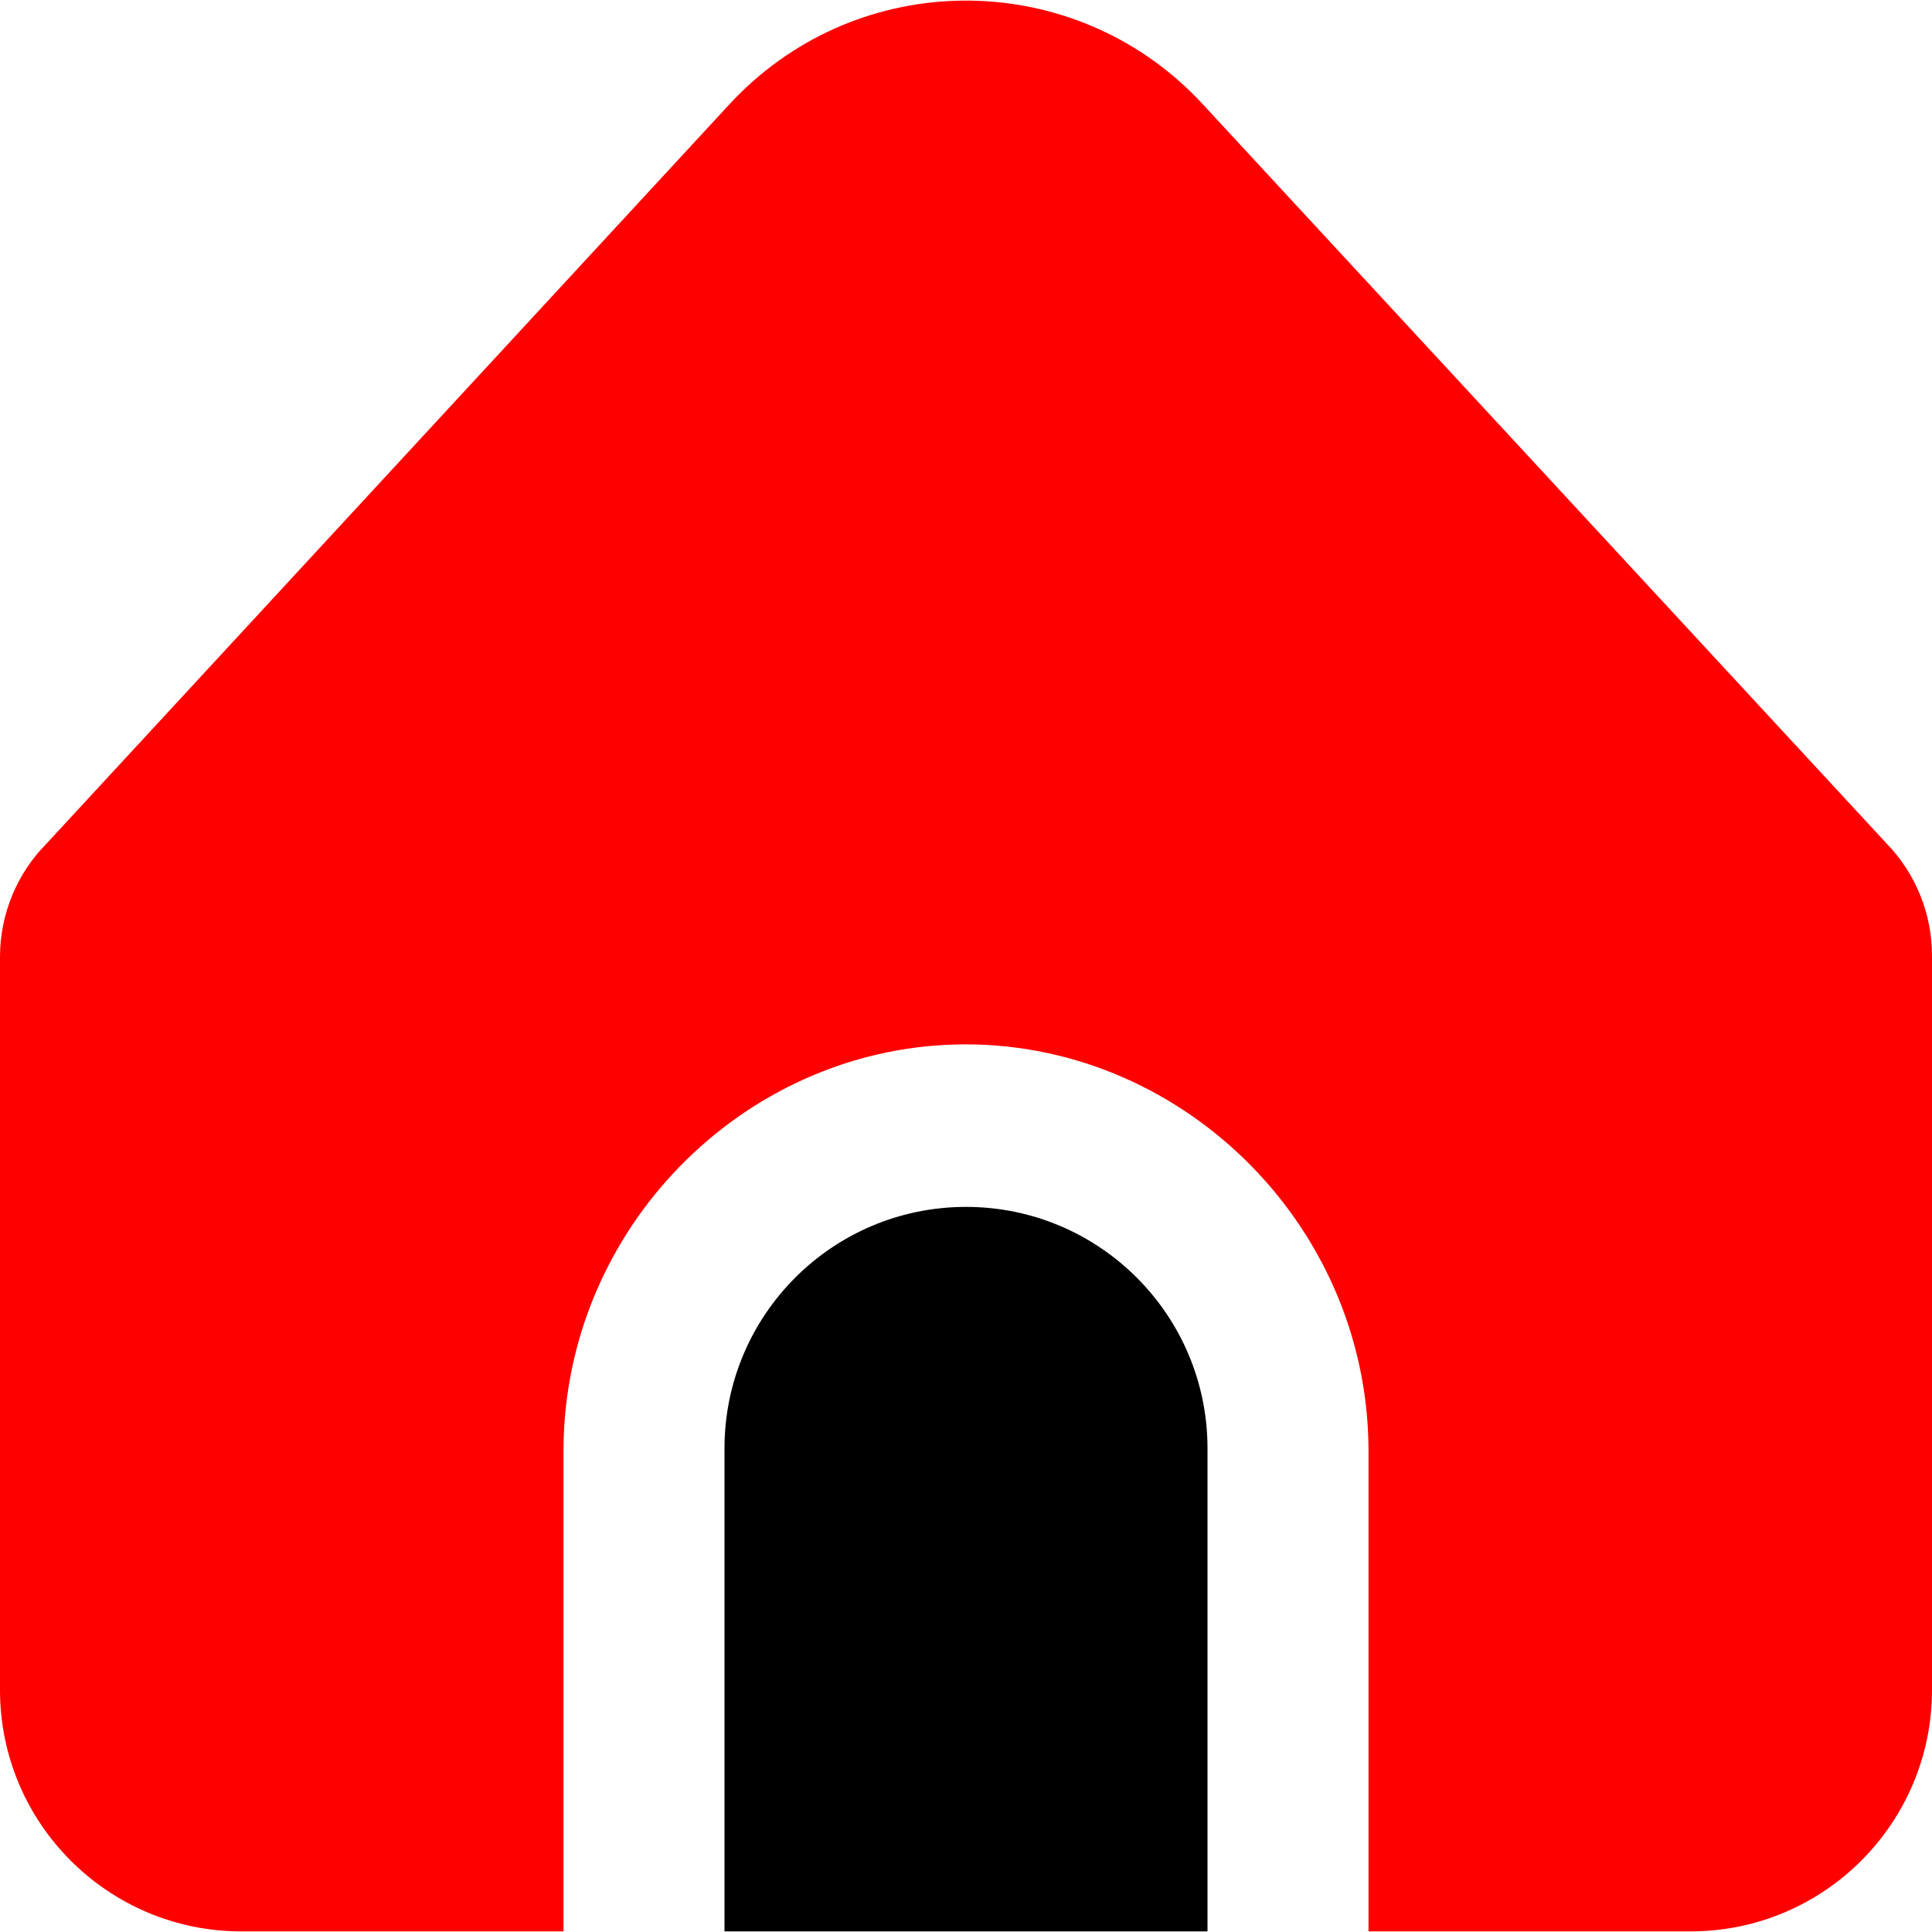
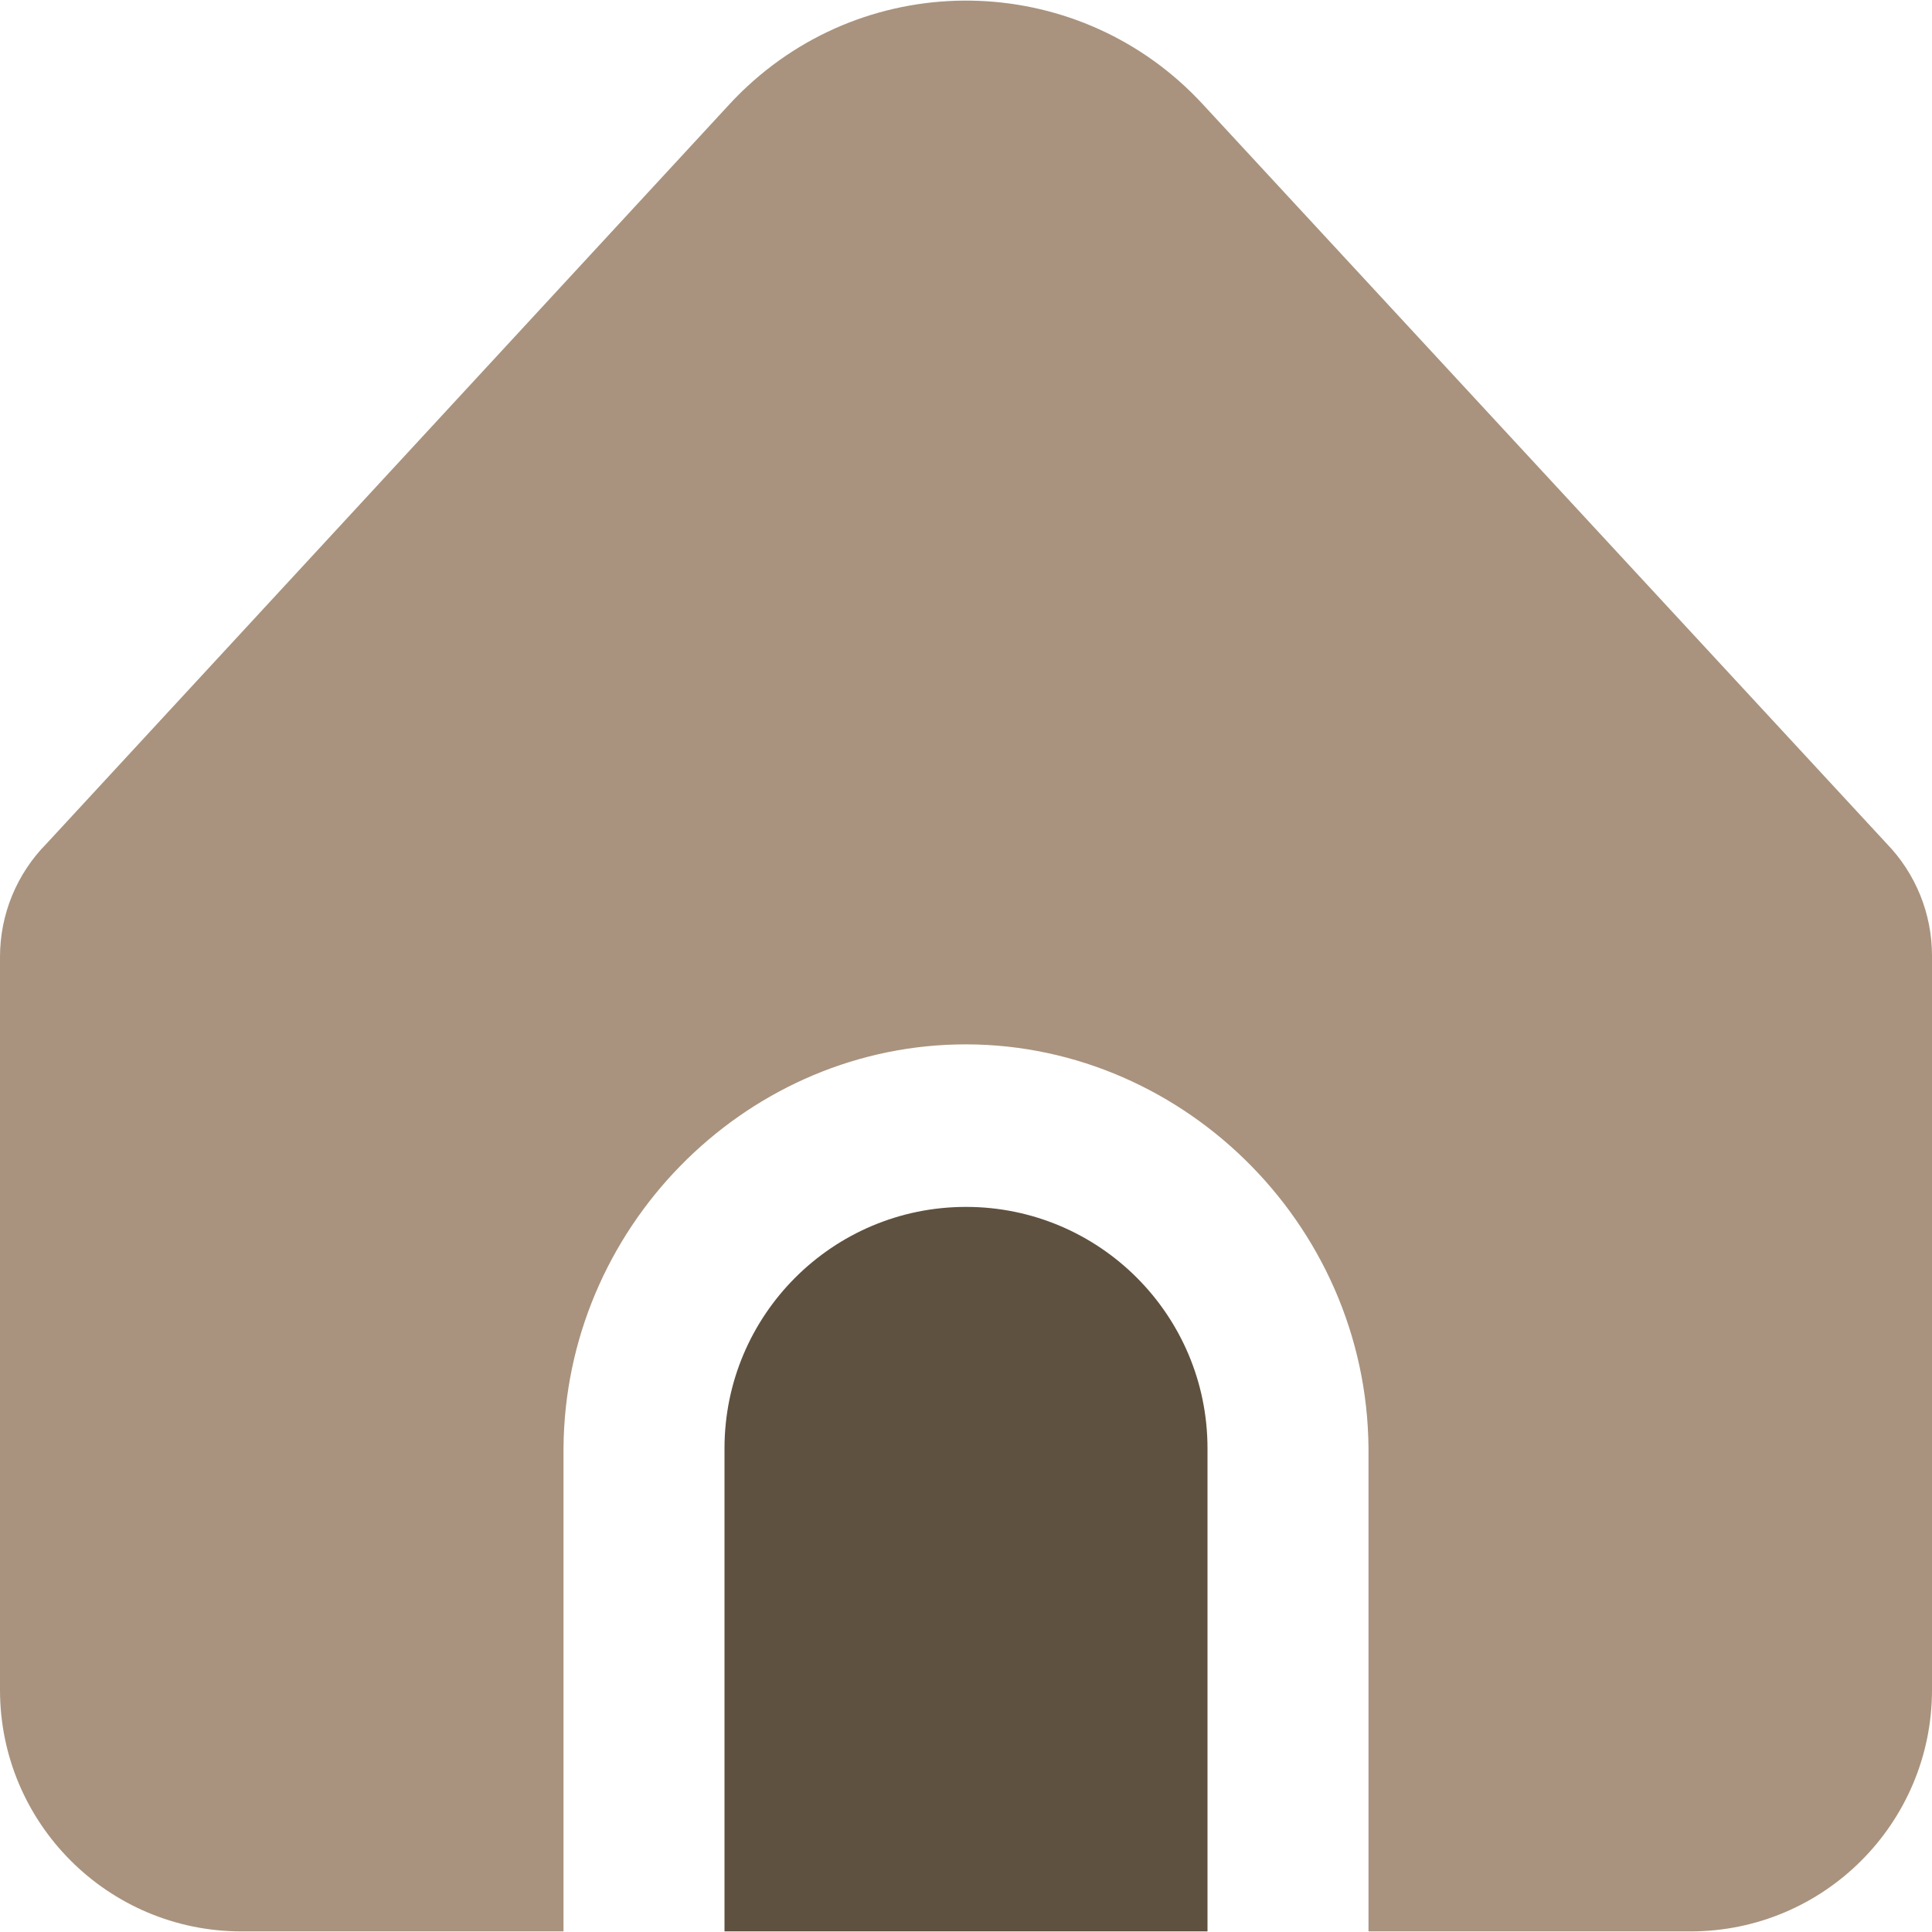
<svg xmlns="http://www.w3.org/2000/svg" version="1.1" id="Capa_1" x="0px" y="0px" viewBox="0 0 512 512" style="enable-background:new 0 0 512 512;" xml:space="preserve" width="512" height="512">
  <g>
-     <path d="M362.667,383.841v128H448c35.346,0,64-28.654,64-64V253.26c0.005-11.083-4.302-21.733-12.011-29.696l-181.29-195.99    c-31.988-34.61-85.976-36.735-120.586-4.747c-1.644,1.52-3.228,3.103-4.747,4.747L12.395,223.5    C4.453,231.496-0.003,242.31,0,253.58v194.261c0,35.346,28.654,64,64,64h85.333v-128c0.399-58.172,47.366-105.676,104.073-107.044    C312.01,275.383,362.22,323.696,362.667,383.841z" fill="red" />
-     <path d="M256,319.841c-35.346,0-64,28.654-64,64v128h128v-128C320,348.495,291.346,319.841,256,319.841z" fill="black" />
+     <path d="M362.667,383.841v128H448c35.346,0,64-28.654,64-64V253.26c0.005-11.083-4.302-21.733-12.011-29.696l-181.29-195.99    c-31.988-34.61-85.976-36.735-120.586-4.747c-1.644,1.52-3.228,3.103-4.747,4.747L12.395,223.5    C4.453,231.496-0.003,242.31,0,253.58v194.261c0,35.346,28.654,64,64,64h85.333v-128c0.399-58.172,47.366-105.676,104.073-107.044    C312.01,275.383,362.22,323.696,362.667,383.841z" fill="hsla(29, 20%, 58%, 1)" />
+     <path d="M256,319.841c-35.346,0-64,28.654-64,64v128h128v-128C320,348.495,291.346,319.841,256,319.841z" fill="hsla(33, 20%, 31%, 1)" />
  </g>
</svg>
